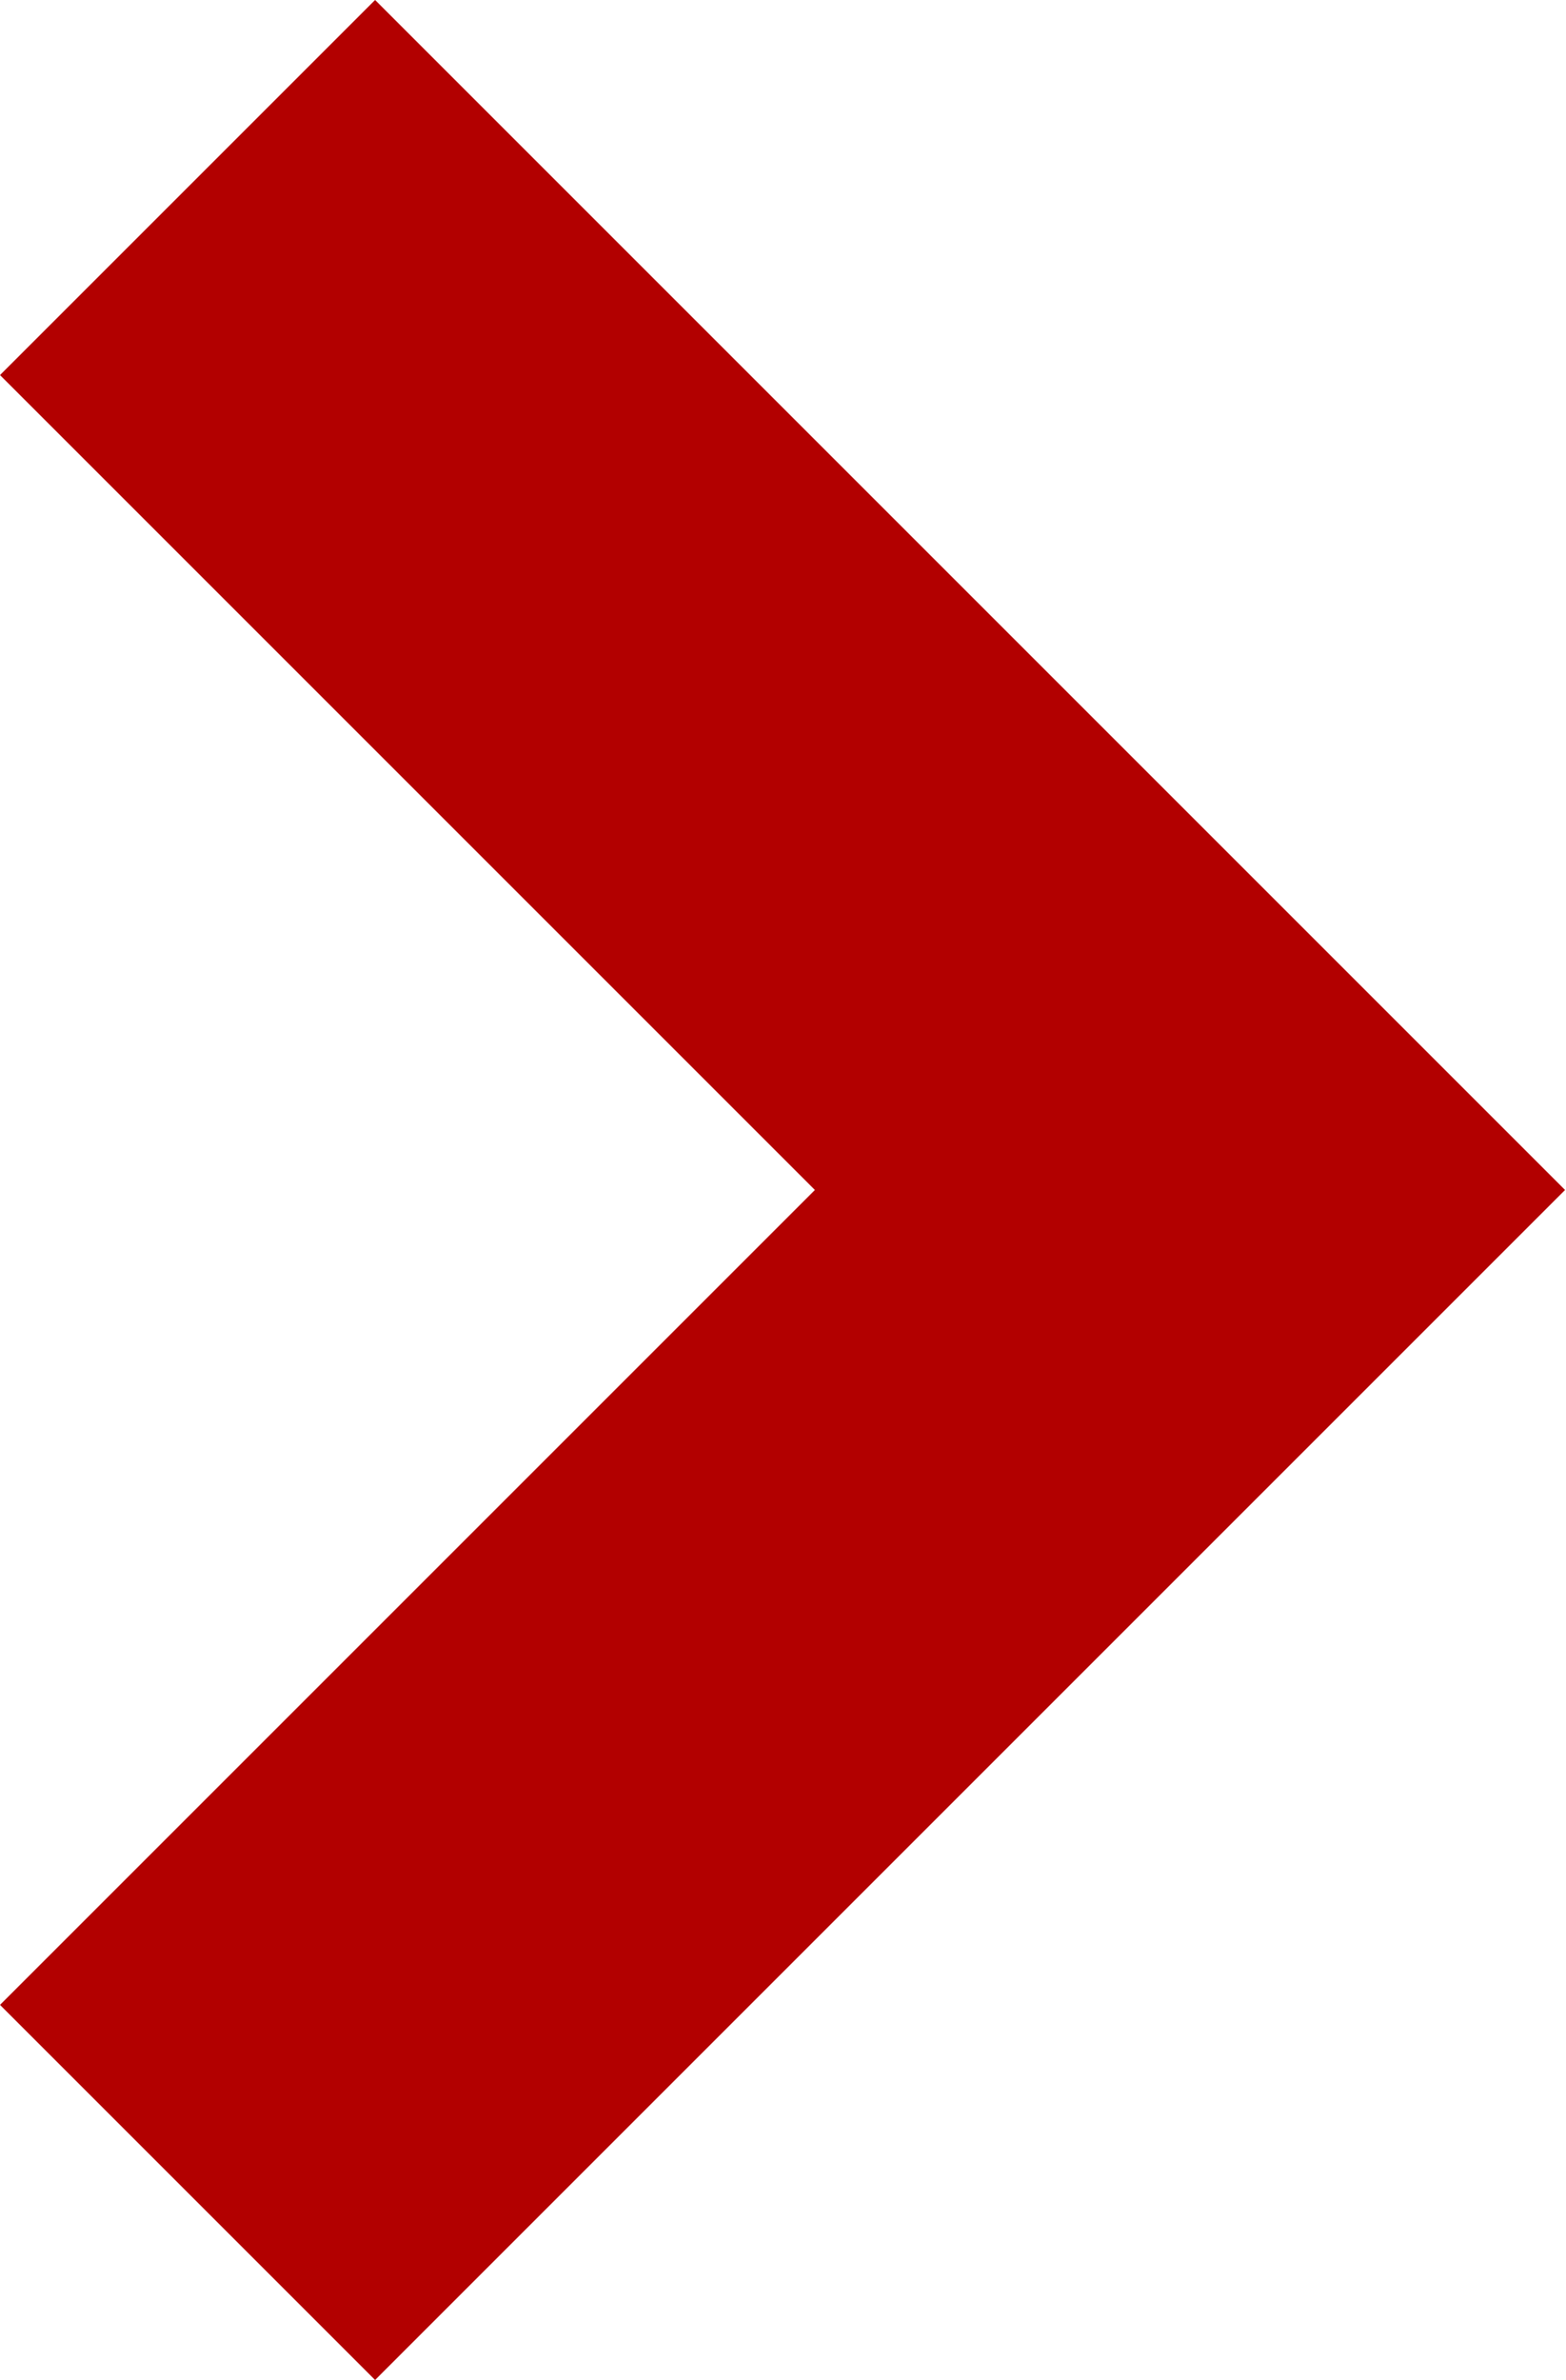
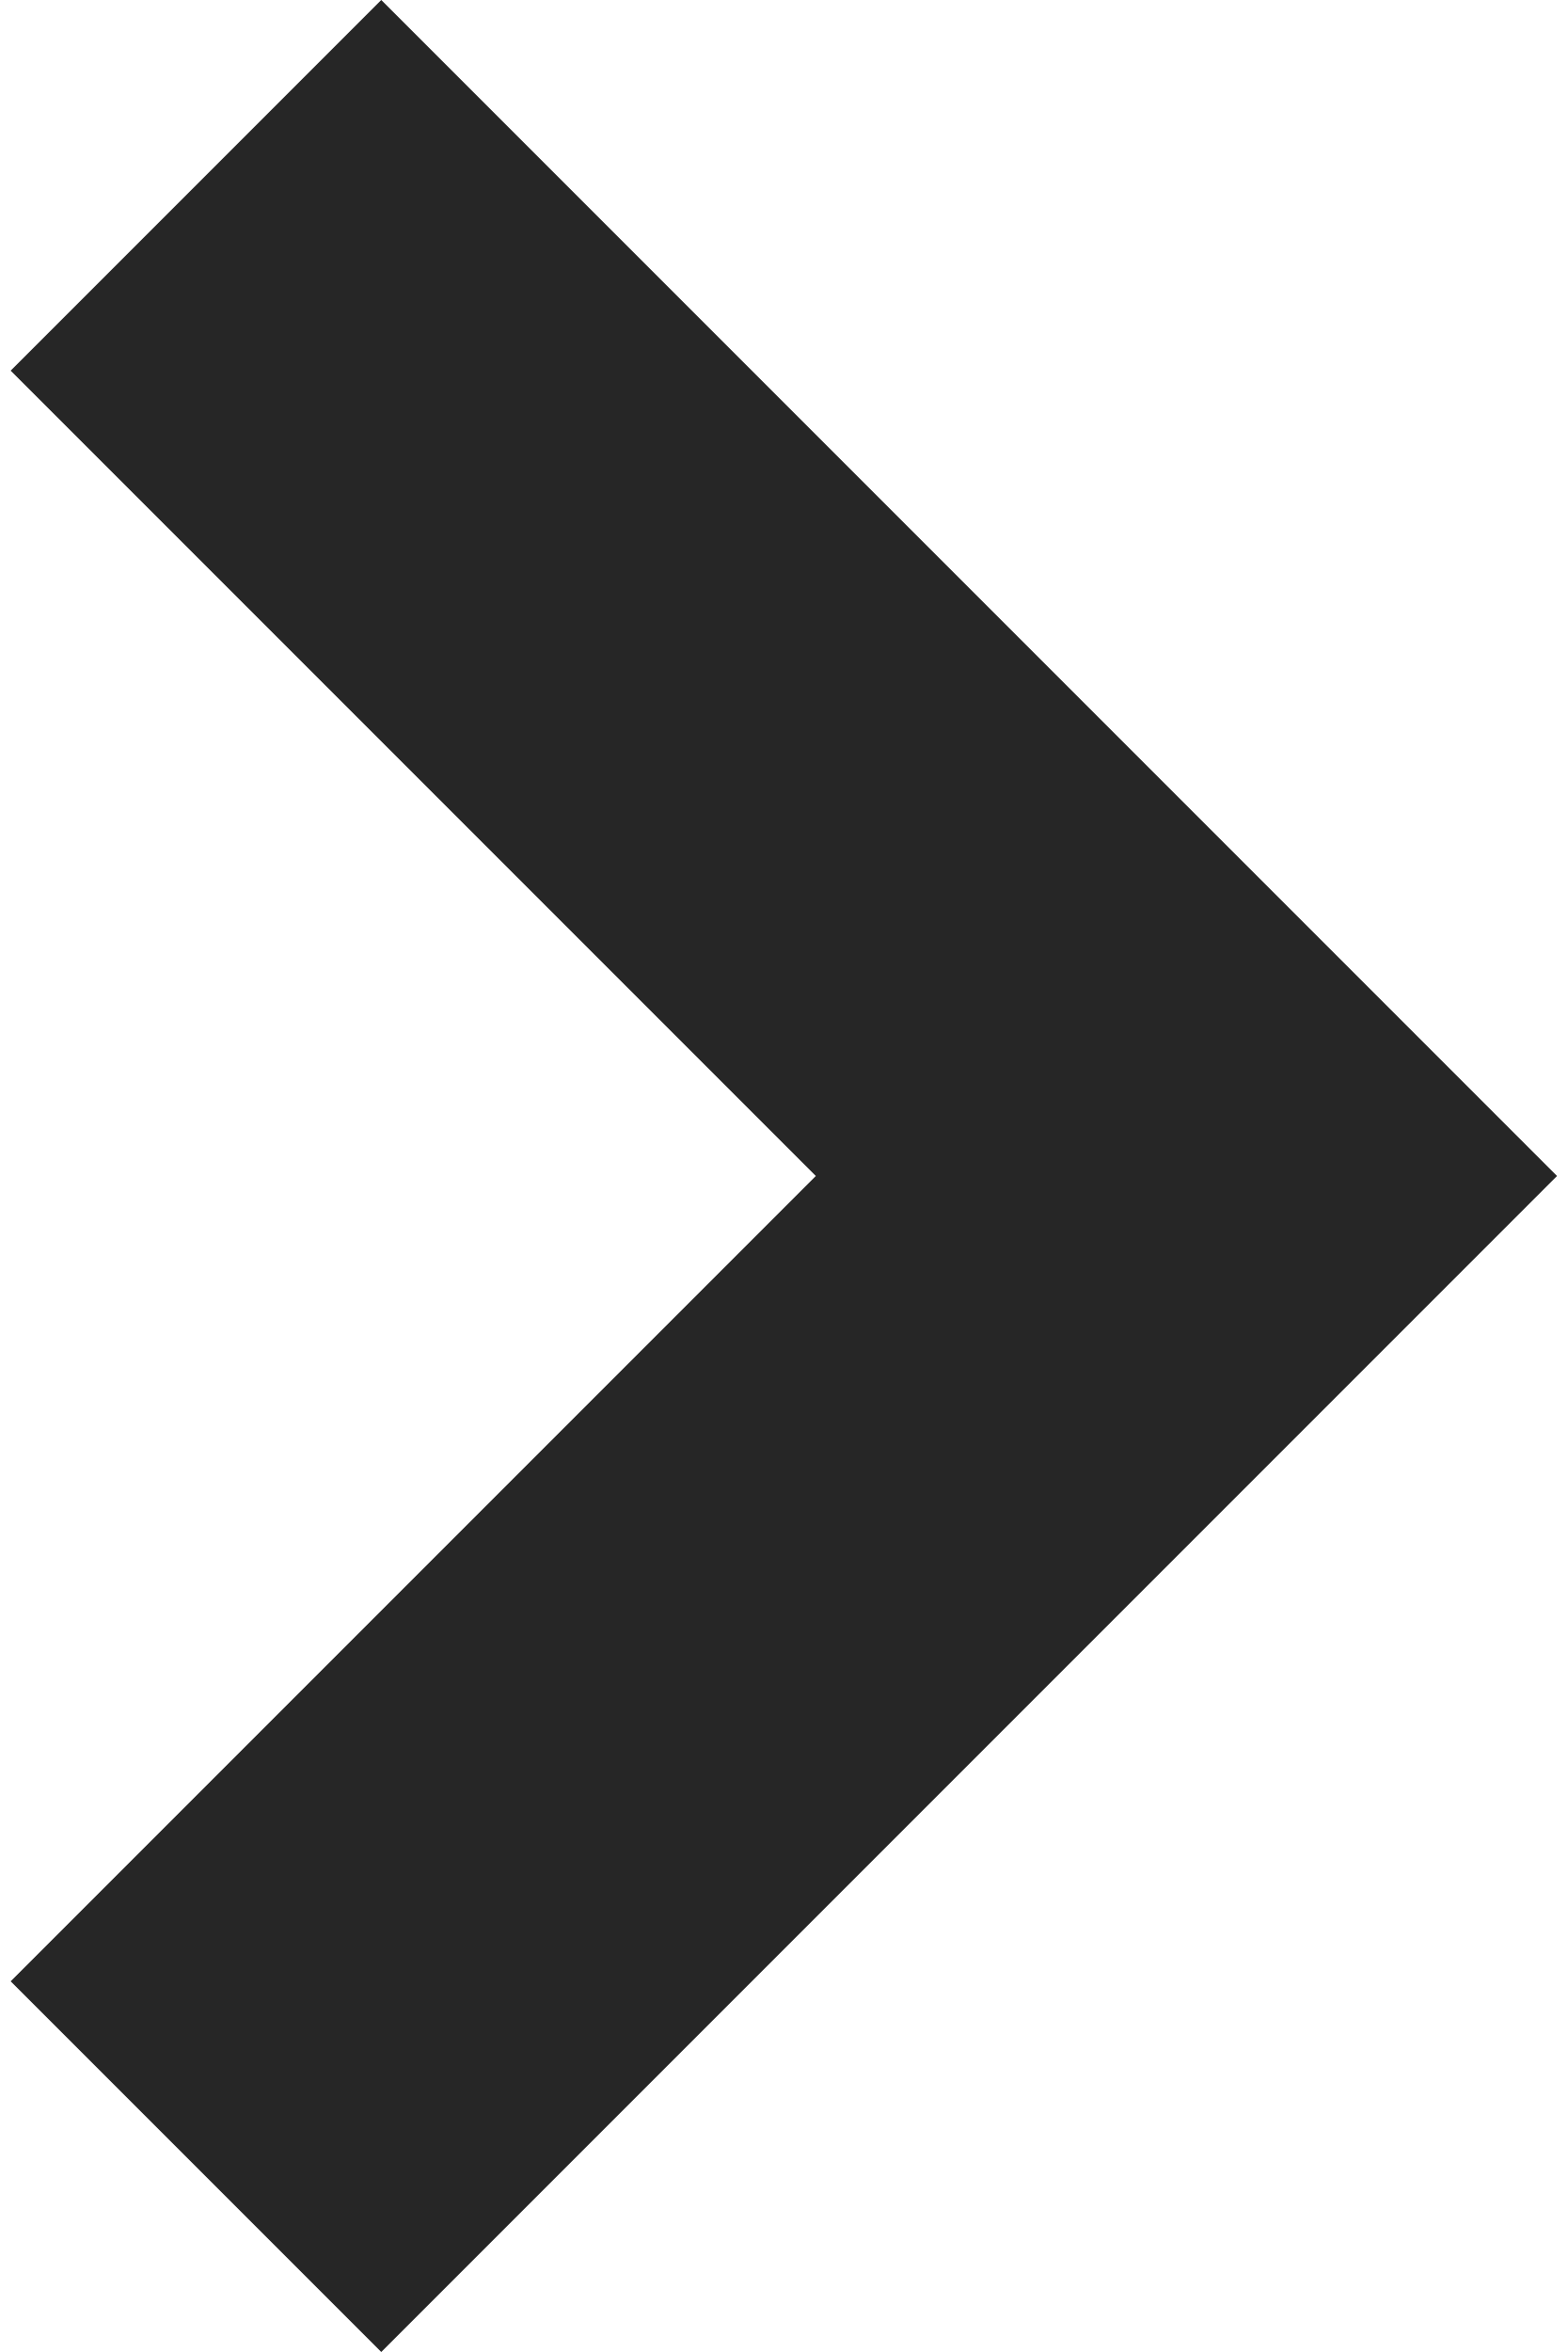
- <svg xmlns="http://www.w3.org/2000/svg" id="a983d6de-345c-4161-a699-899e9d478bd1" data-name="Layer 1" width="32.88" height="50" viewBox="0 0 32.88 50">
-   <path d="M0,7.88,7.88,0l25,25-25,25L0,42.12,17.12,25Z" fill="#b20000" />
+ <svg xmlns="http://www.w3.org/2000/svg" id="f4fdf833-a8a7-4984-9b66-681c459c7450" data-name="a983d6de-345c-4161-a699-899e9d478bd1" width="0.46in" height="0.69in" viewBox="0 0 32.88 50">
+   <path d="M0,7.88,7.88,0l25,25-25,25L0,42.12,17.12,25Z" fill="#262626" />
</svg>
